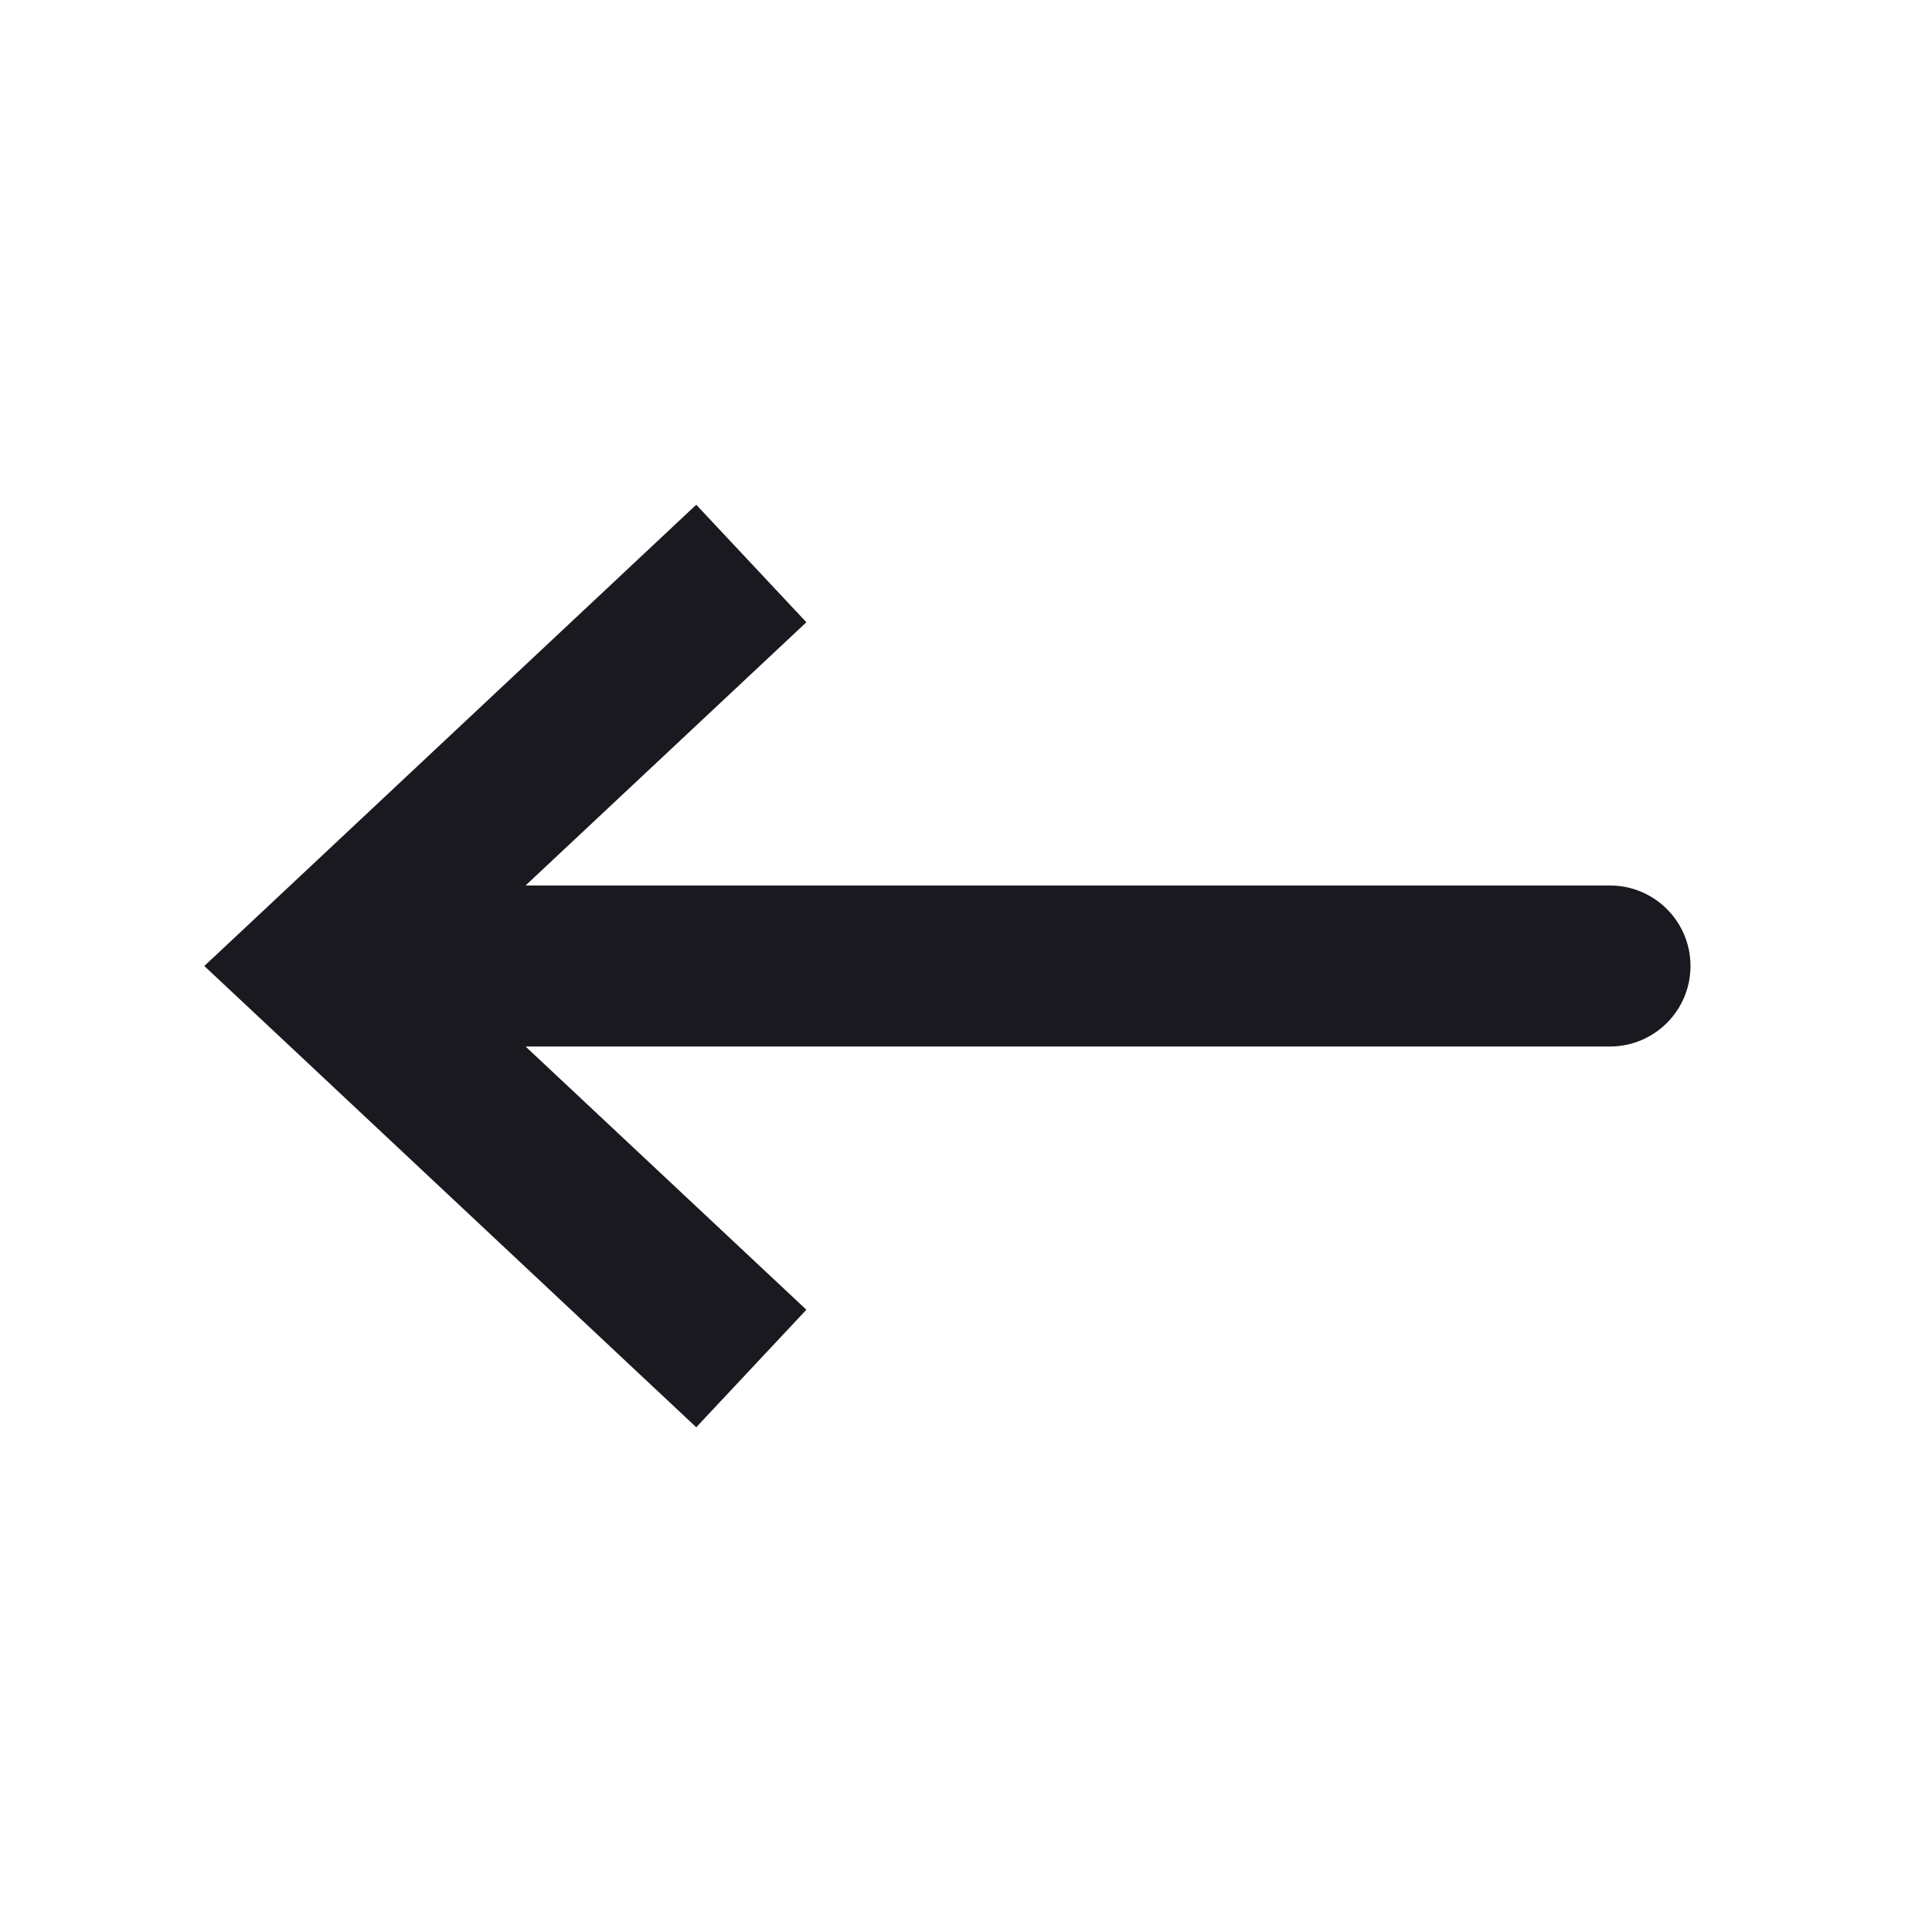
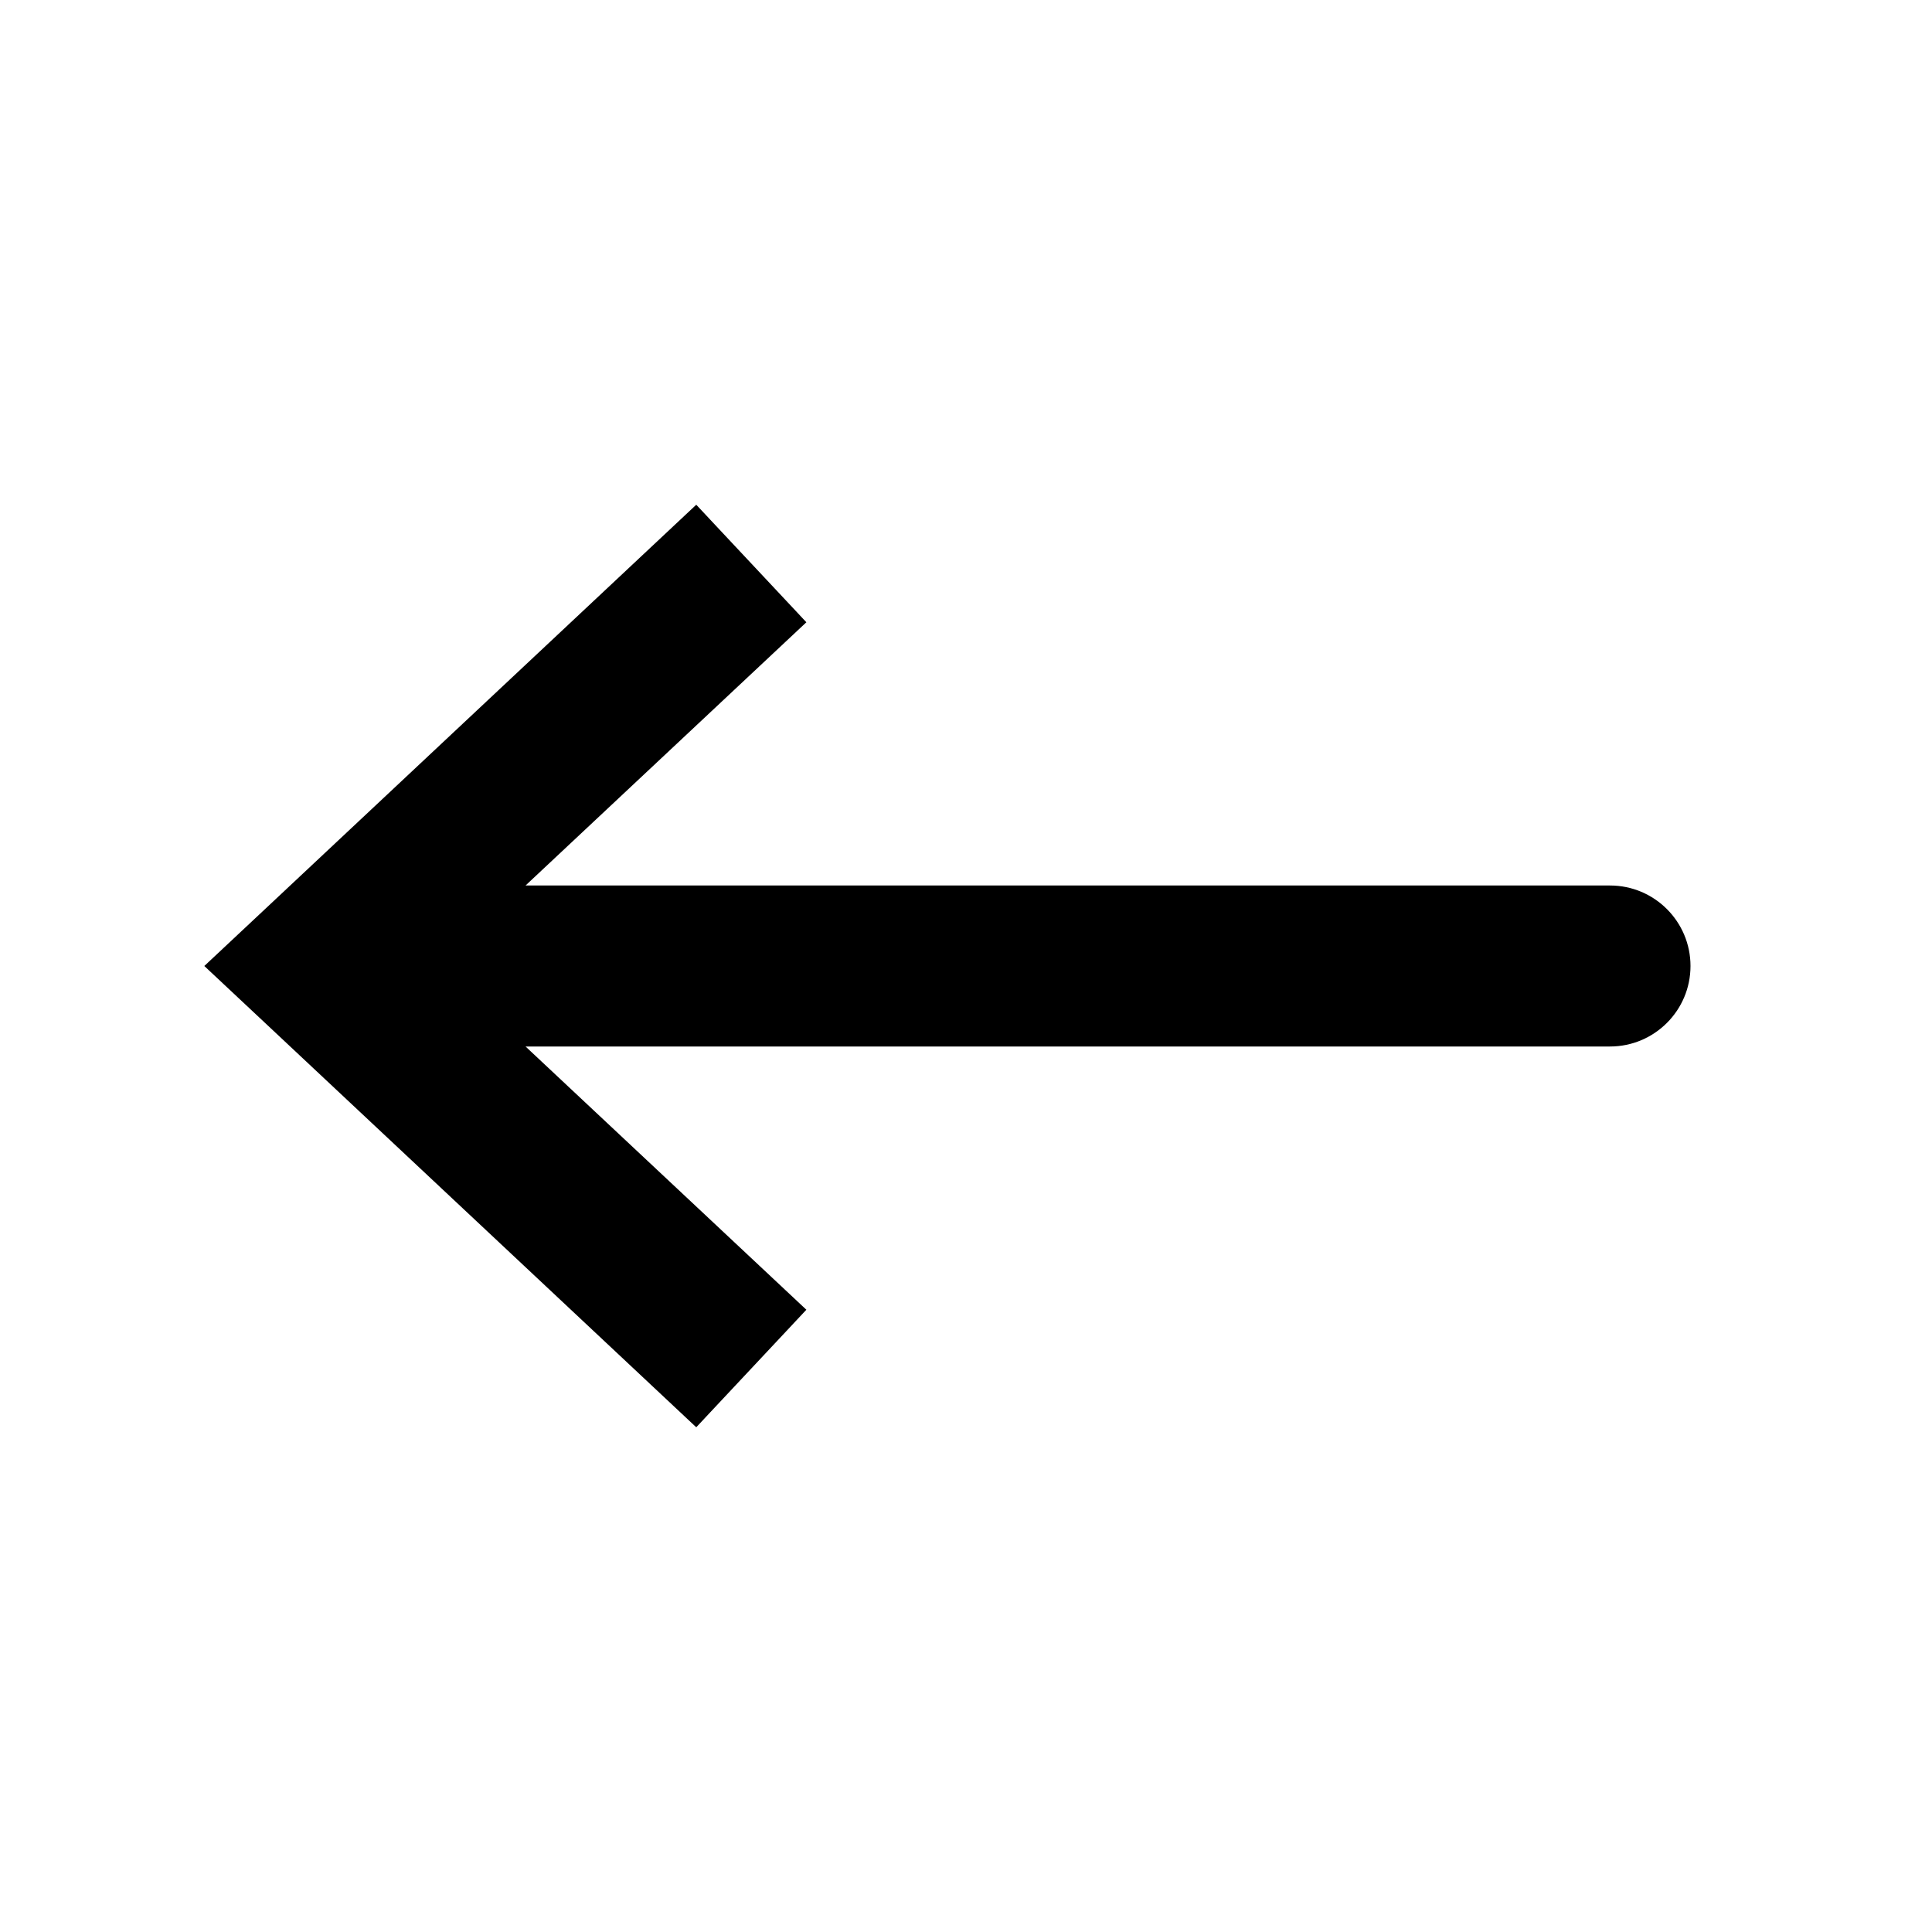
<svg xmlns="http://www.w3.org/2000/svg" width="24" height="24" viewBox="0 0 24 24" fill="none">
-   <path d="M4 12L3.316 11.271L2.538 12L3.316 12.729L4 12ZM20 13C20.552 13 21 12.552 21 12C21 11.448 20.552 11 20 11V12V13ZM9.333 7L8.649 6.27L3.316 11.271L4 12L4.684 12.729L10.017 7.73L9.333 7ZM4 12L3.316 12.729L8.649 17.73L9.333 17L10.017 16.27L4.684 11.271L4 12ZM4 12V13H20V12V11H4V12Z" fill="#19191F" />
+   <path d="M4 12L3.316 11.271L2.538 12L3.316 12.729L4 12ZM20 13C20.552 13 21 12.552 21 12C21 11.448 20.552 11 20 11V12V13ZM9.333 7L8.649 6.27L3.316 11.271L4 12L4.684 12.729L10.017 7.73L9.333 7ZM4 12L3.316 12.729L8.649 17.73L9.333 17L10.017 16.27L4.684 11.271L4 12ZM4 12V13H20V12V11H4V12Z" fill="currentColor" />
</svg>
